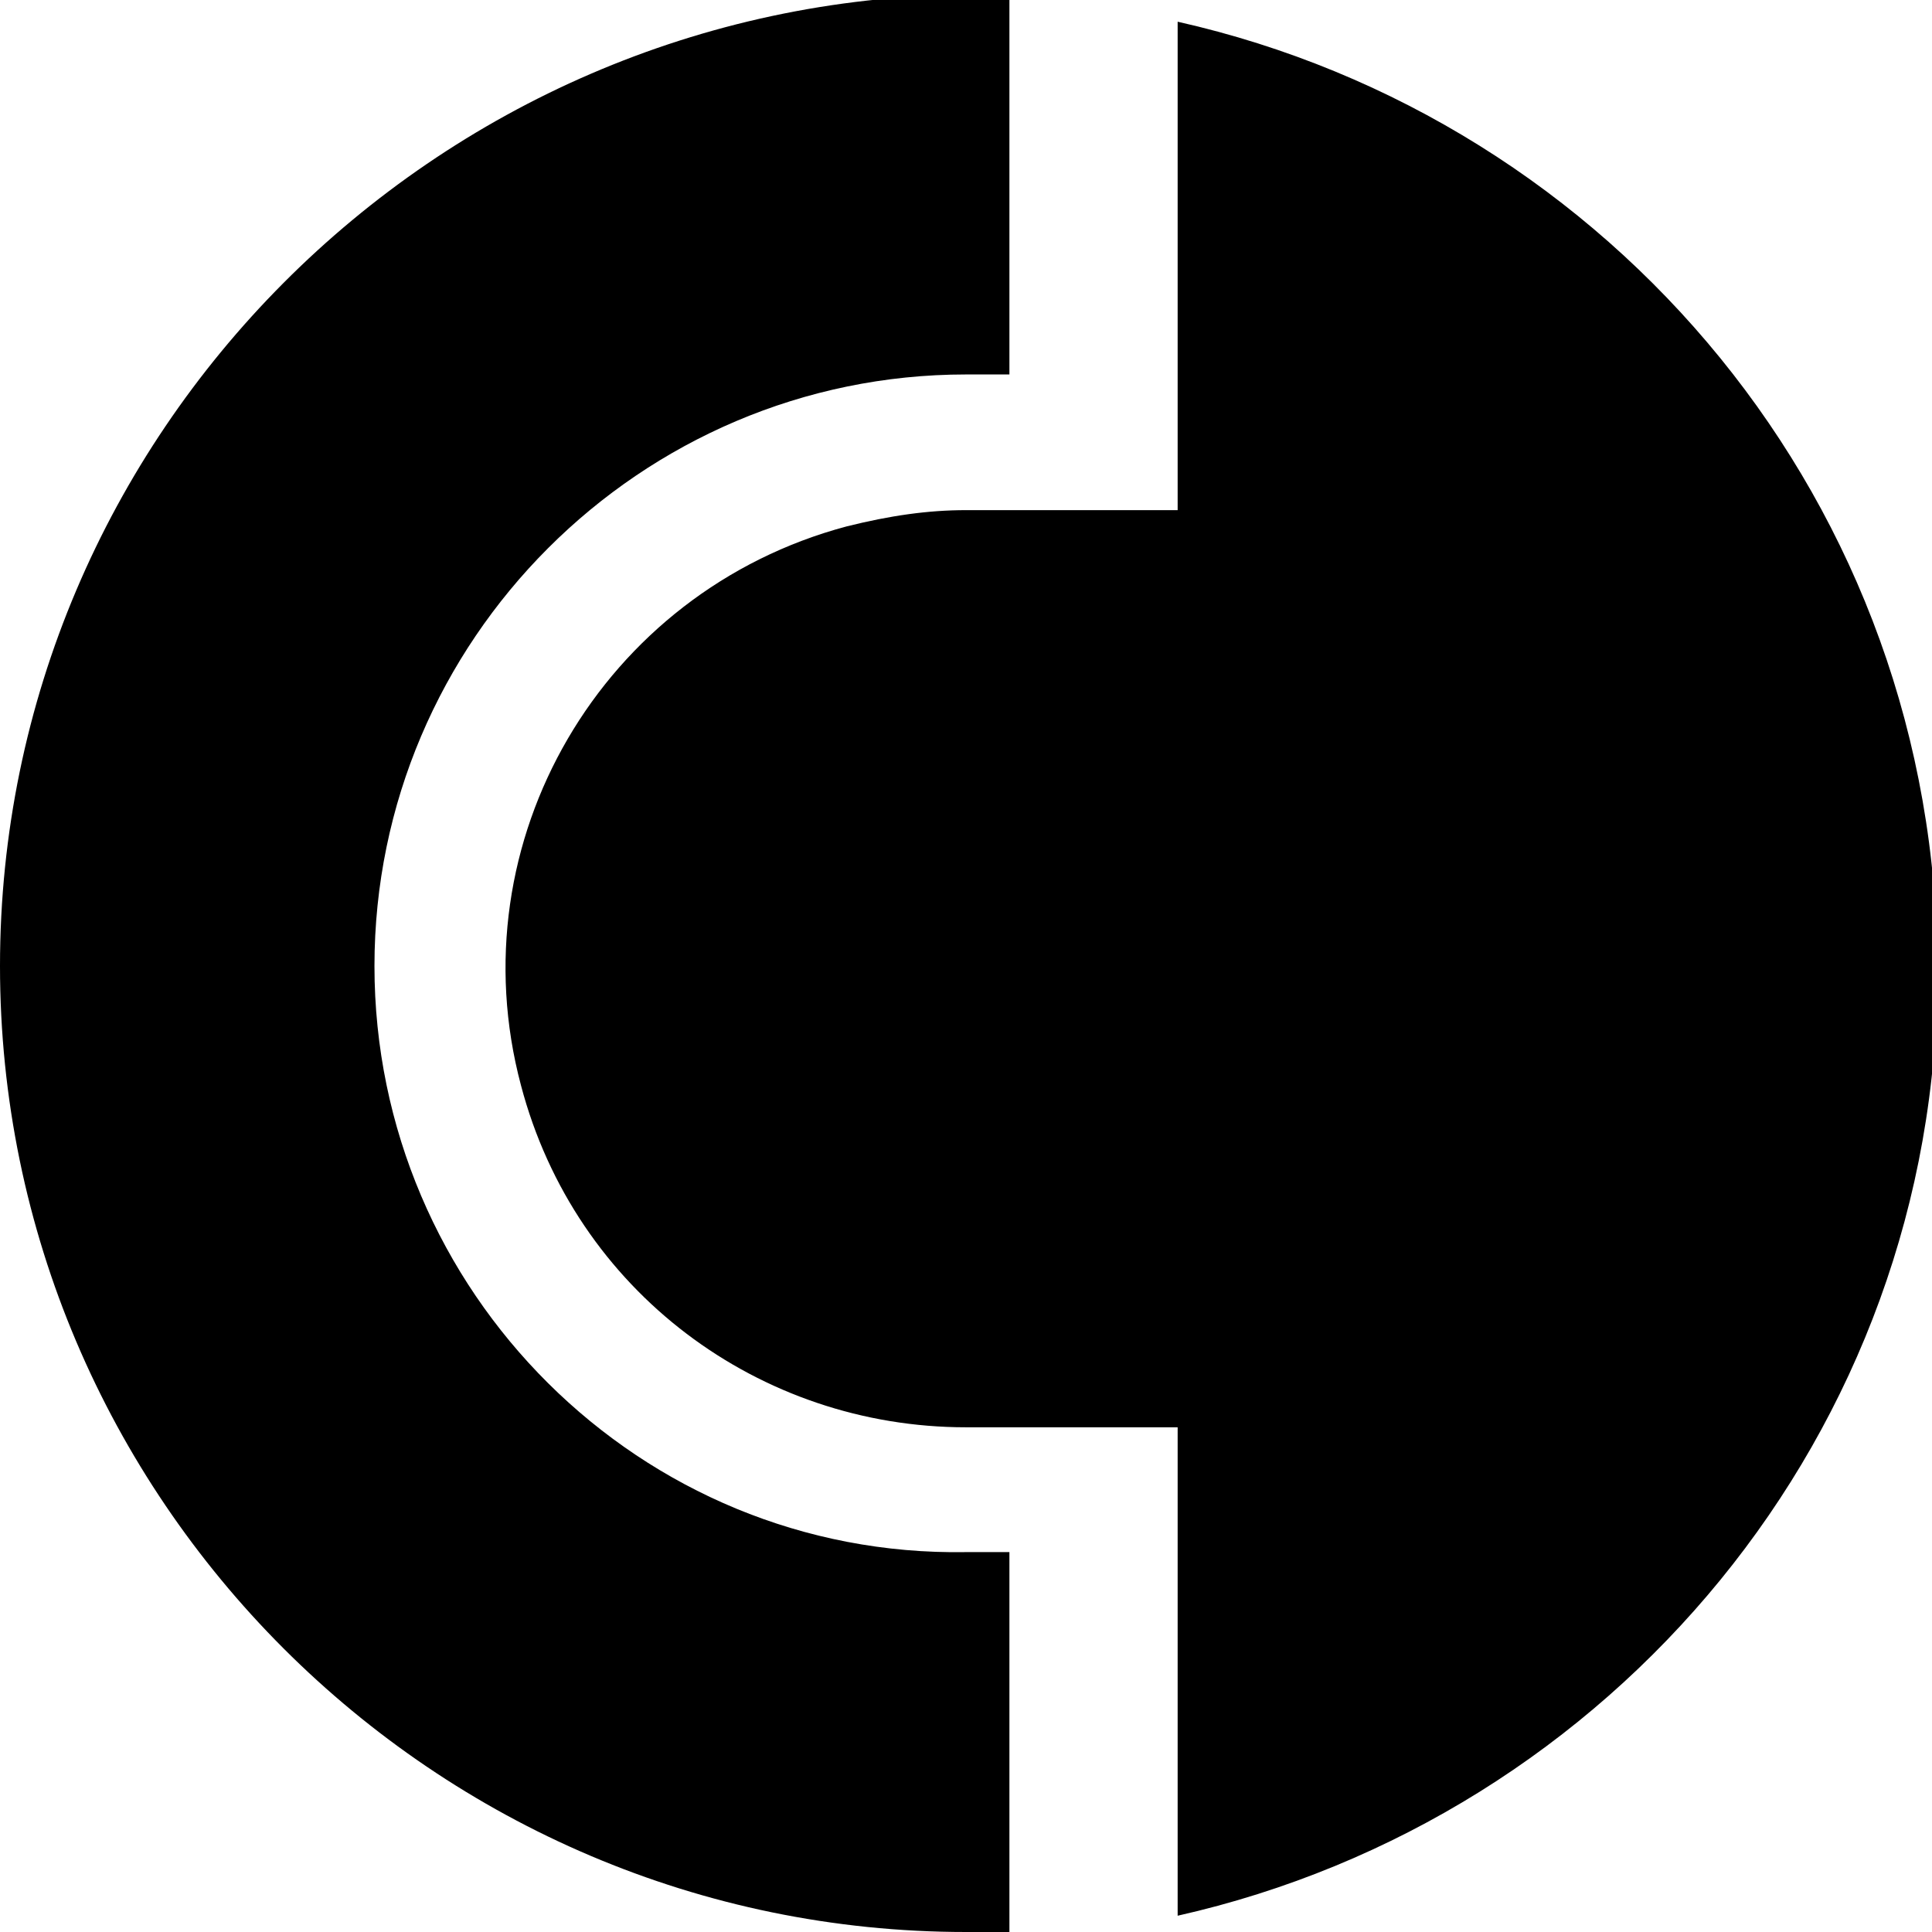
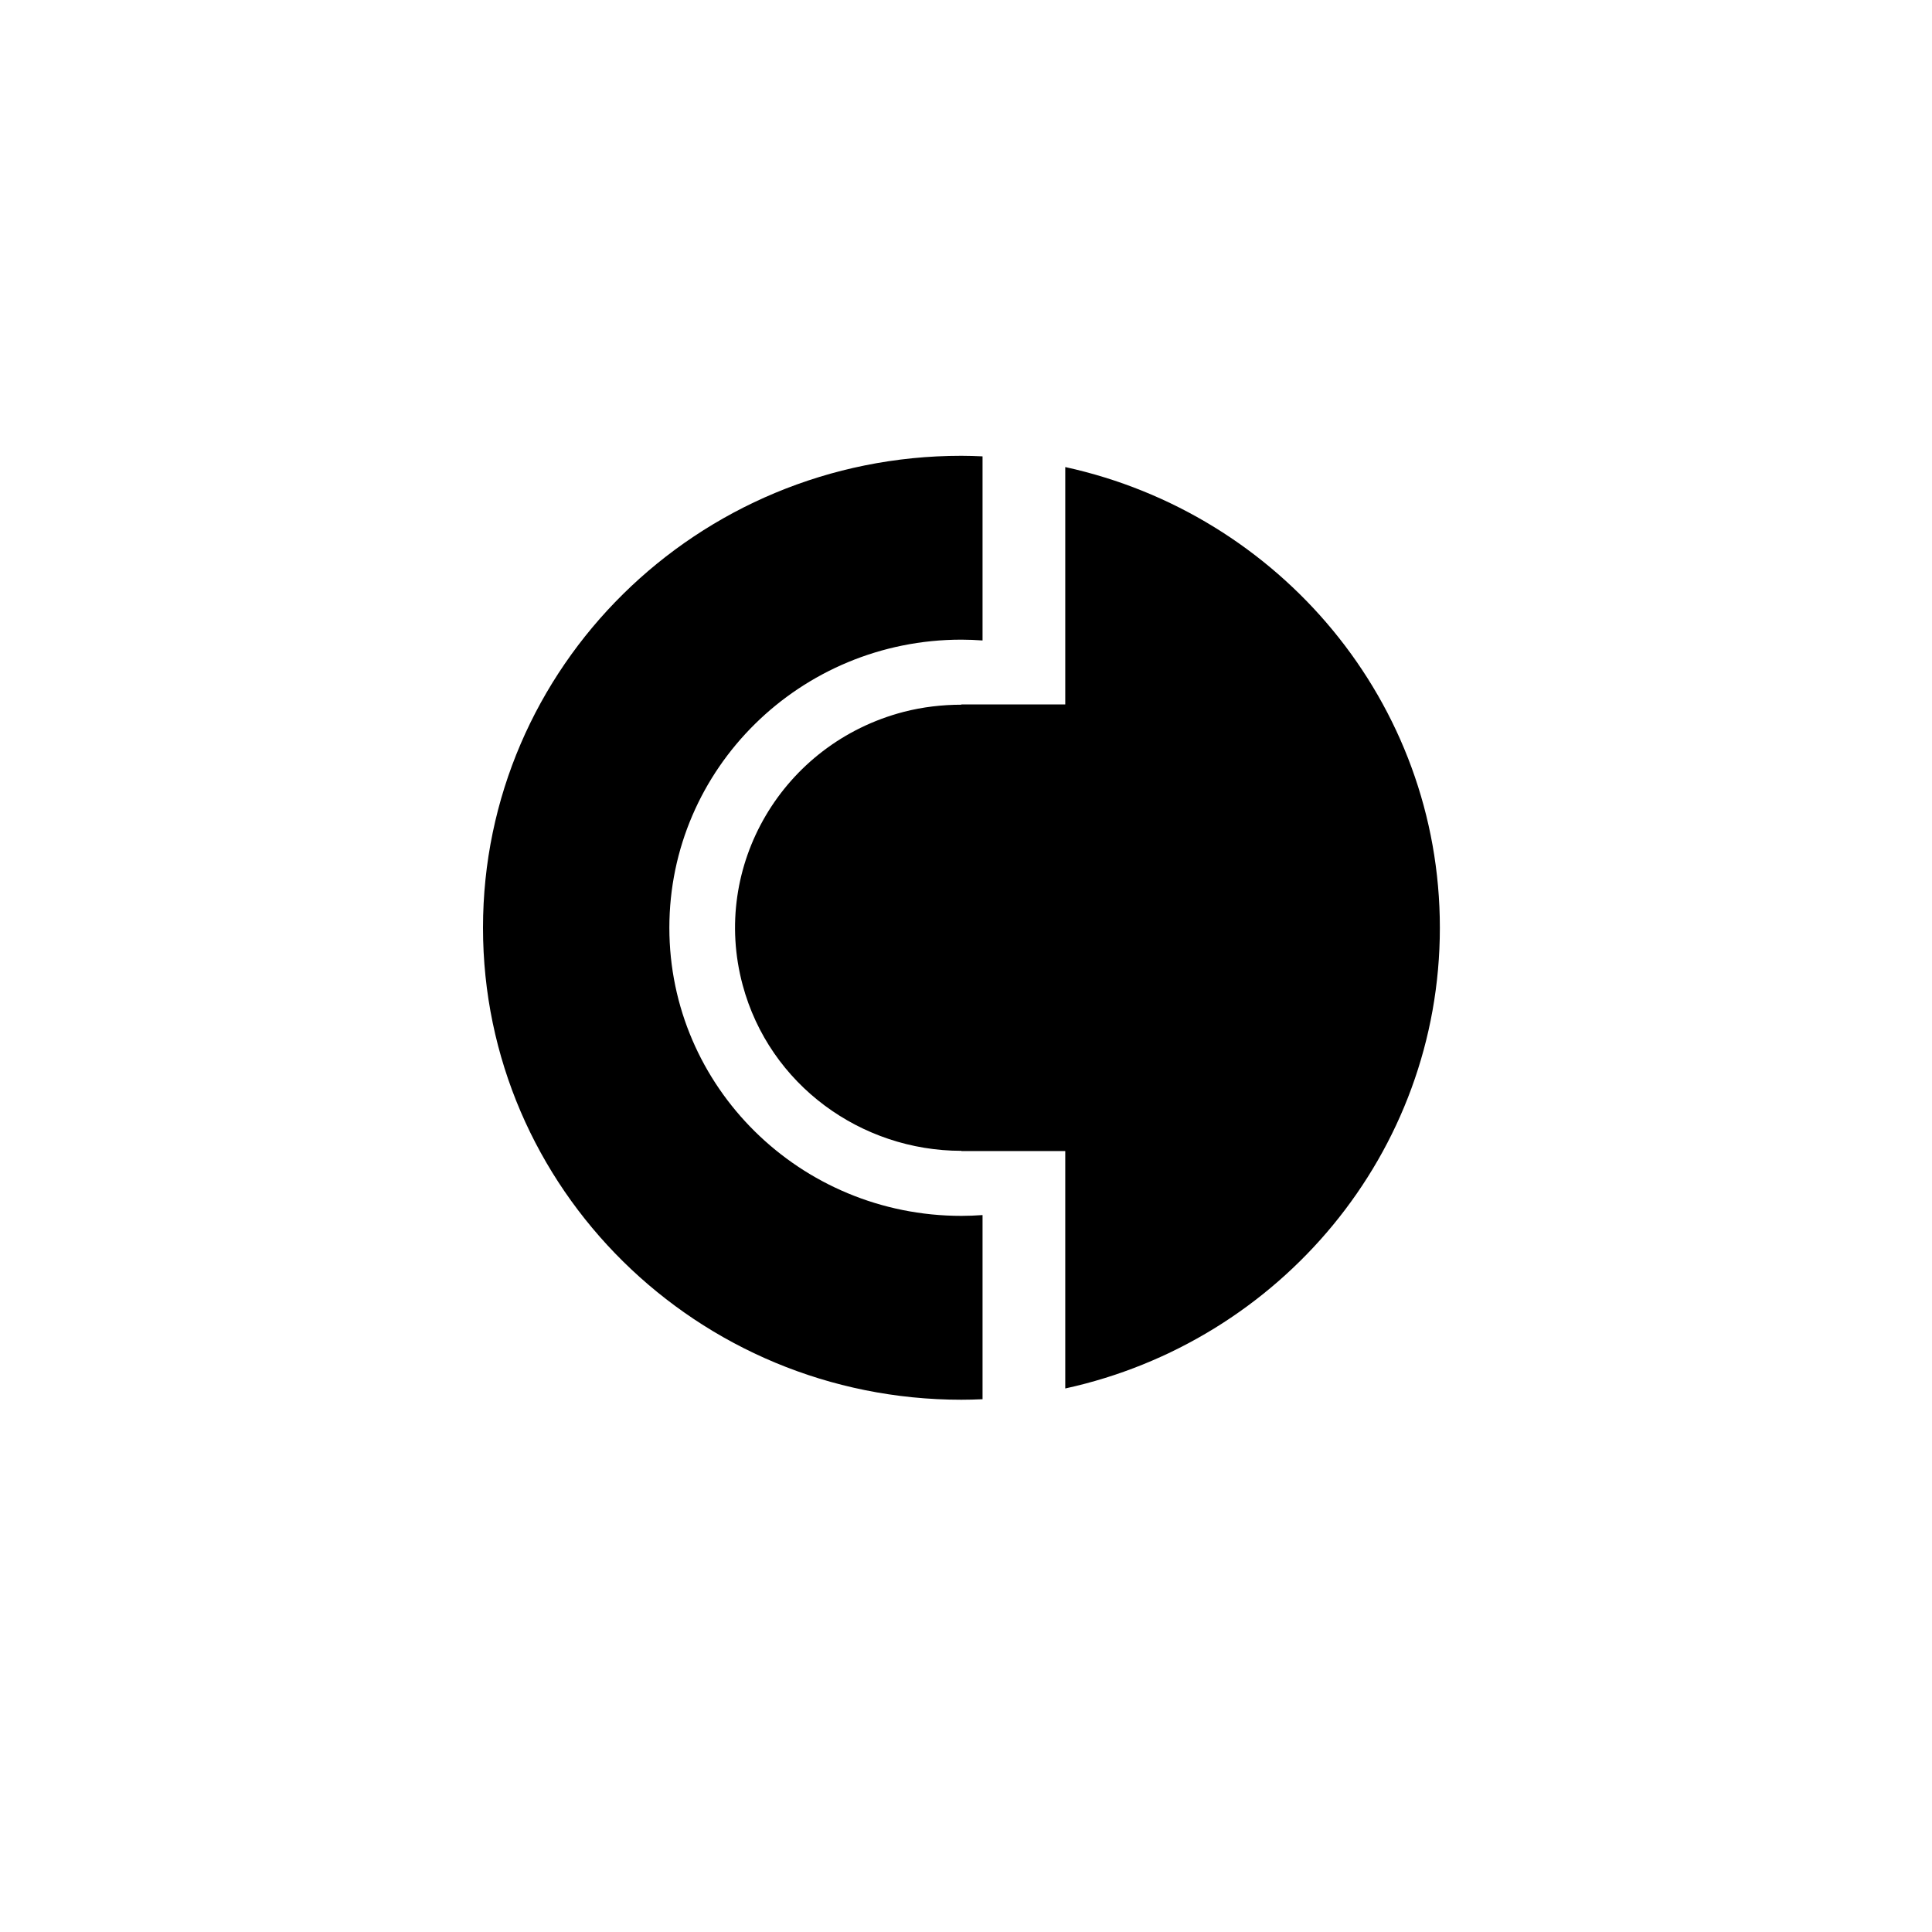
- <svg xmlns="http://www.w3.org/2000/svg" version="1.1" id="Слой_1" x="0px" y="0px" viewBox="6 5.5 35.6 35.6" enable-background="new 6 5.5 35.6 35.6" xml:space="preserve">
-   <g>
-     <path fill="none" d="M0,0h48v48H0V0z" />
-     <path fill="#000000" d="M27.7,5.9v9h-3.9v0c-0.7,0-1.4,0.1-2.2,0.3c-4.5,1.2-7.2,5.8-6,10.3c0,0,0,0,0,0c1,3.8,4.4,6.3,8.2,6.3v0   h3.9v9c8-1.8,14-8.9,14-17.4C41.7,14.8,35.7,7.7,27.7,5.9z M12.9,23.3c0-6,4.9-10.9,10.9-10.9c0.3,0,0.5,0,0.8,0v-7   c-0.3,0-0.5,0-0.8,0C14,5.5,6,13.5,6,23.3c0,9.8,8,17.8,17.8,17.8c0.3,0,0.5,0,0.8,0v-7c-0.3,0-0.5,0-0.8,0   C17.8,34.2,12.9,29.3,12.9,23.3z" />
+ <svg xmlns="http://www.w3.org/2000/svg" width="48" height="48" viewBox="0 0 48 48">
+   <g fill="none" fill-rule="evenodd">
+     <path d="M0 0h48v48H0z" />
+     <path d="M26.466 11.604c5.324 1.163 9.307 5.844 9.307 11.446 0 5.602-3.983 10.284-9.307 11.446v-5.898h-2.58v-.006c-2.489 0-4.767-1.634-5.435-4.12-.796-2.961.993-5.998 3.994-6.784.482-.125.966-.179 1.441-.18v-.006h2.58v-5.898zM16.63 23.05c0 3.954 3.249 7.158 7.256 7.158.177 0 .352-.008.525-.02v4.575c-.174.008-.349.013-.525.013C17.322 34.776 12 29.526 12 23.05c0-6.476 5.322-11.726 11.886-11.726.176 0 .351.006.525.014v4.574a7.586 7.586 0 0 0-.525-.02c-4.007 0-7.256 3.205-7.256 7.158z" fill="#000000" />
  </g>
</svg>
